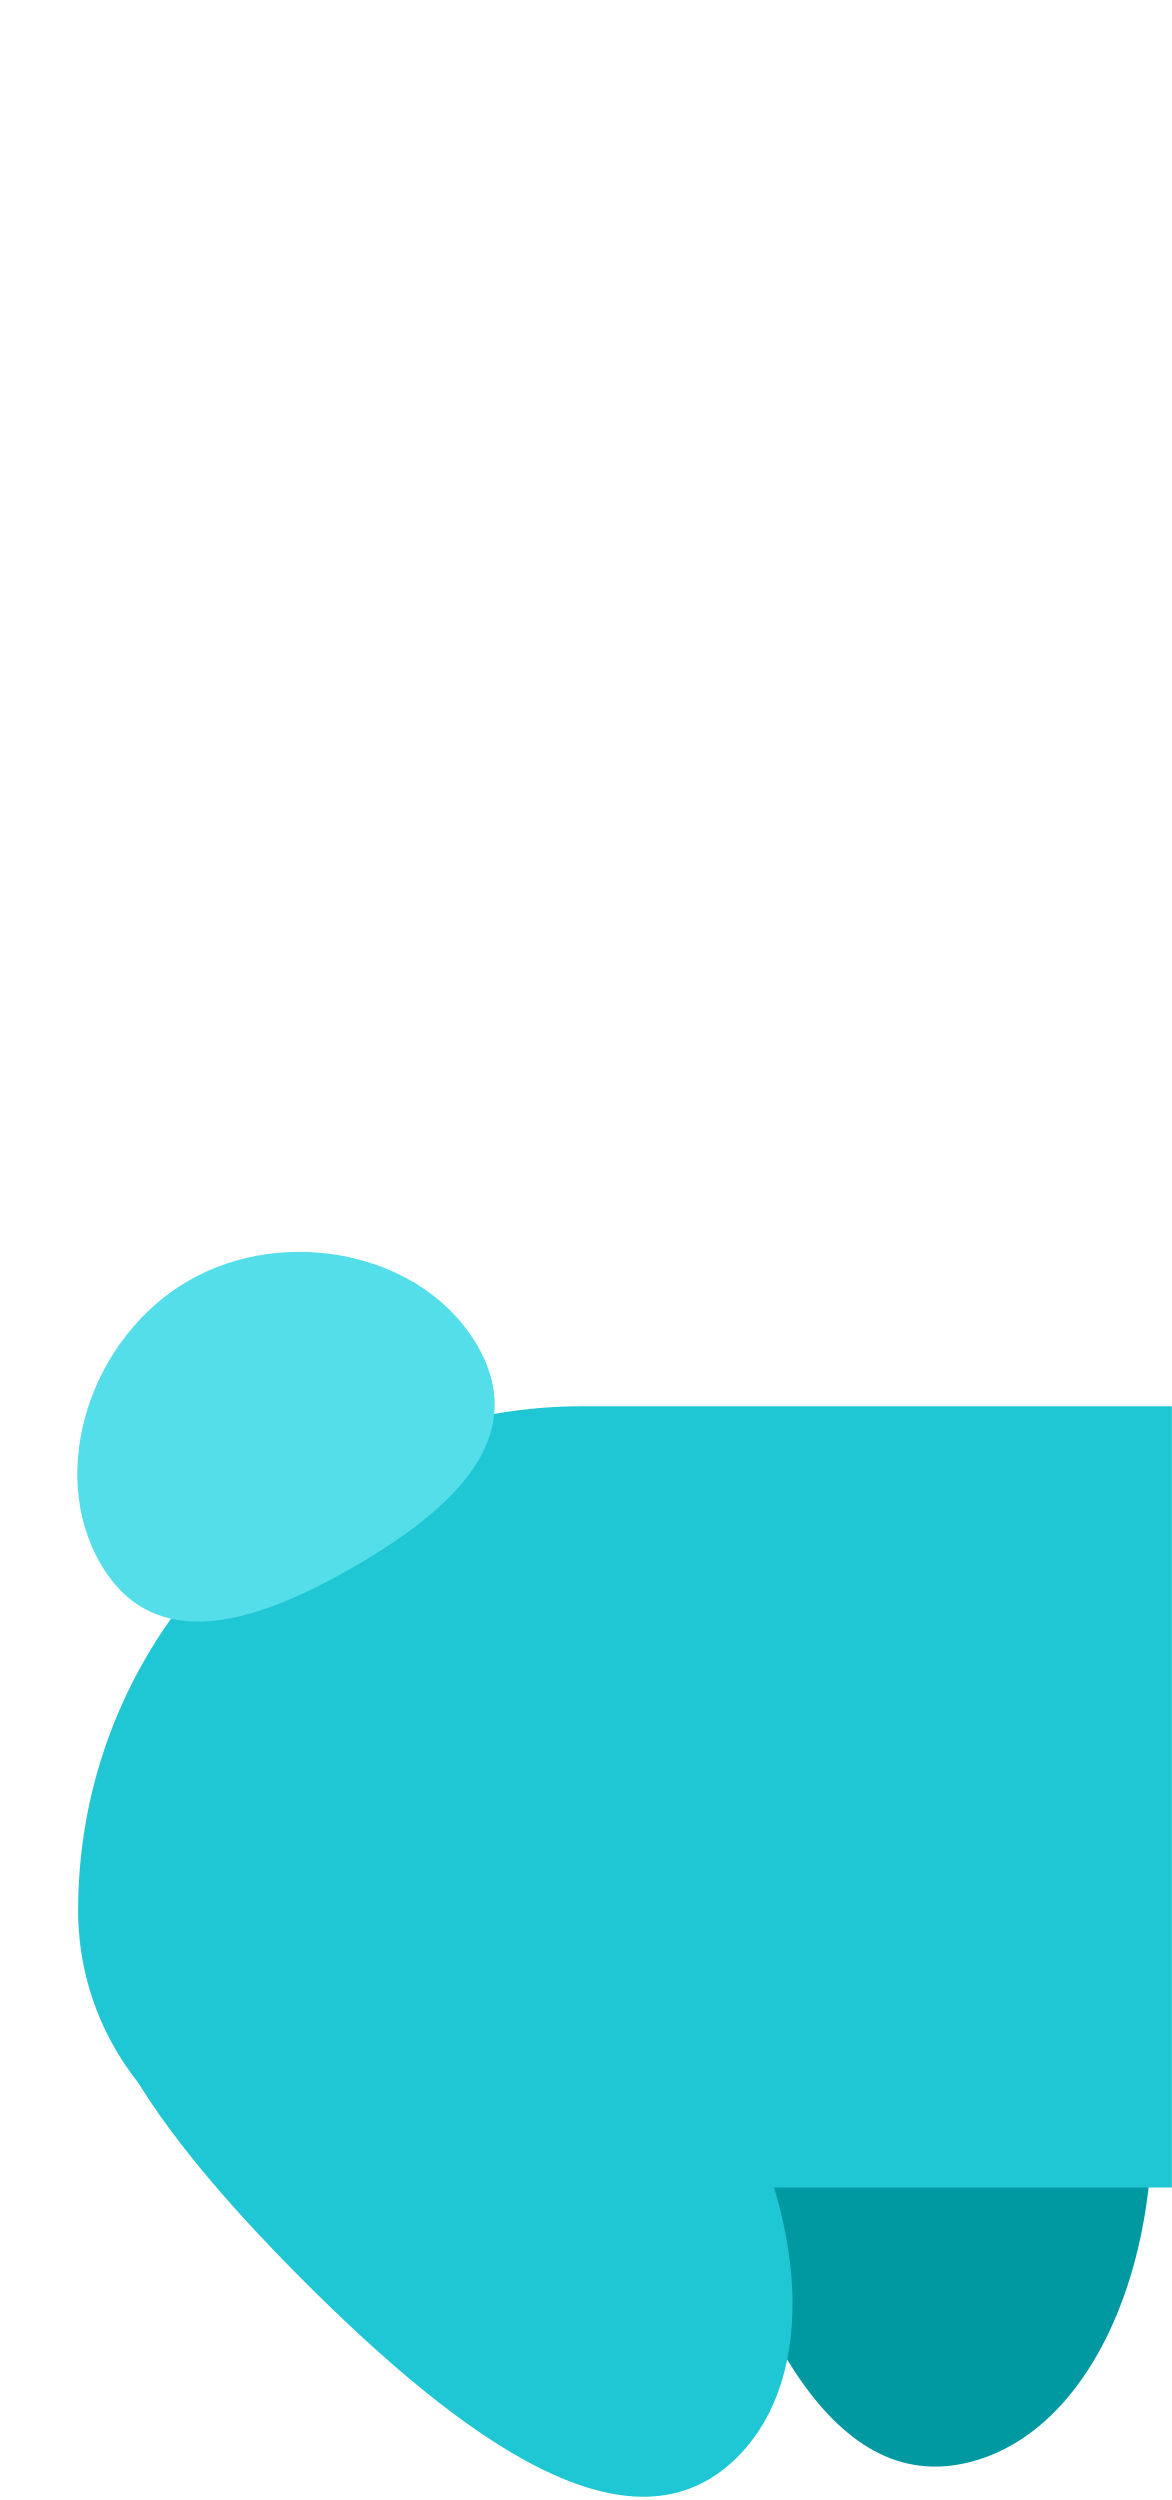
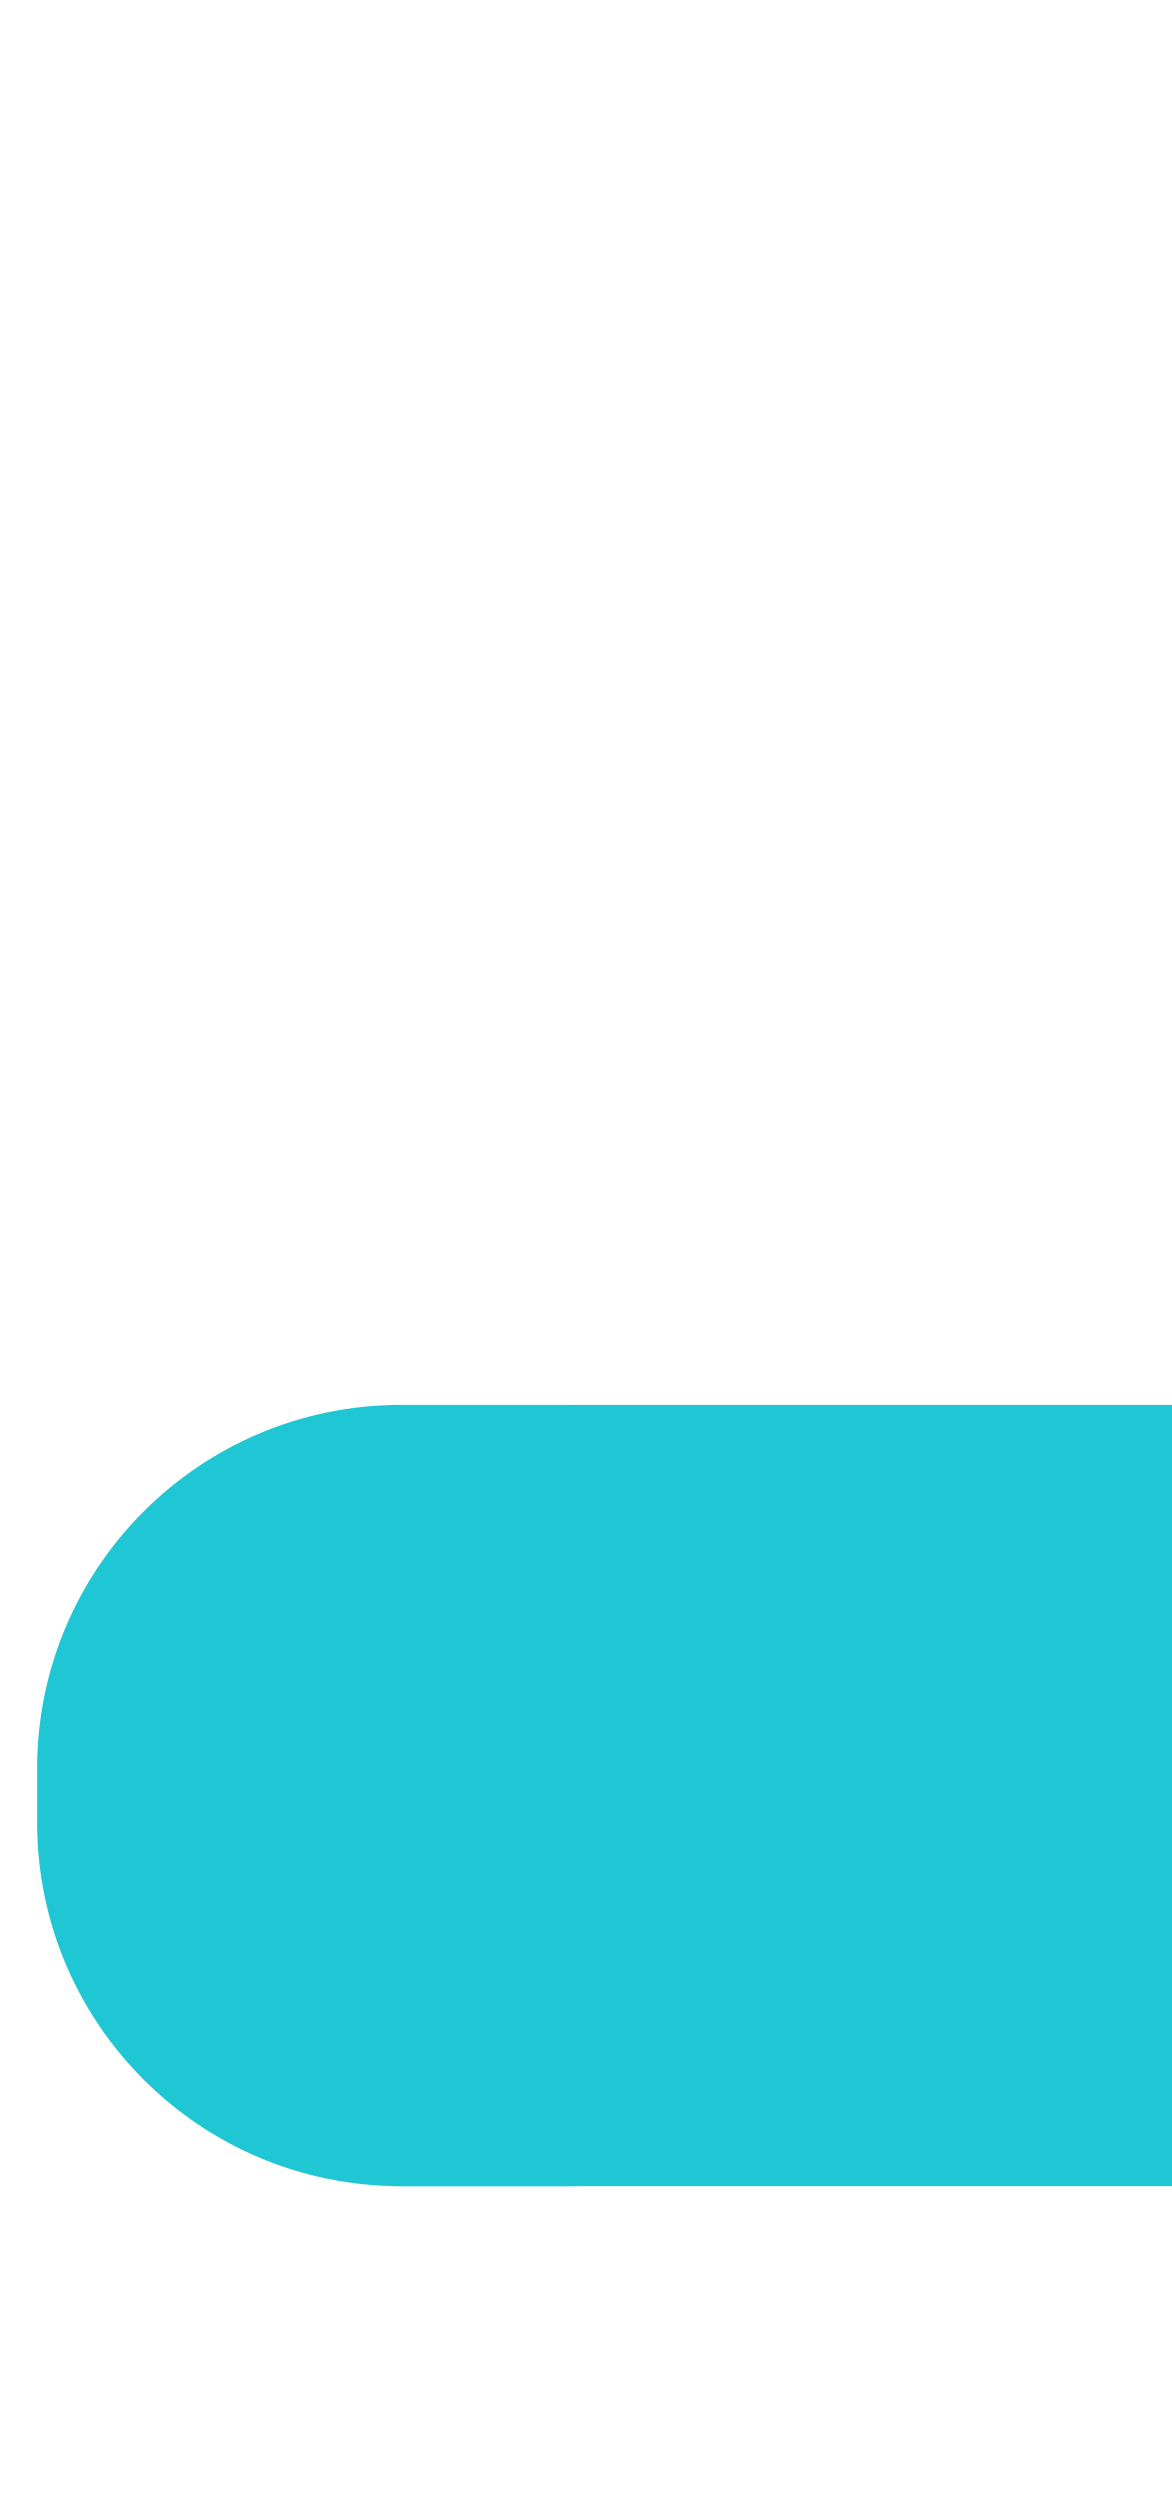
<svg xmlns="http://www.w3.org/2000/svg" width="15" height="32" viewBox="0 0 15 32" fill="none">
-   <path d="M9.588 20.865C7.729 21.363 8.025 24.033 8.764 26.79C9.502 29.546 10.581 32.006 12.44 31.508C14.299 31.01 15.233 28.01 14.495 25.254C13.756 22.498 11.447 20.367 9.588 20.865Z" fill="#0098A1" />
-   <path d="M1 24.452C1 20.889 3.888 18 7.452 18H15V28H4.548C2.589 28 1 26.411 1 24.452Z" fill="#1FC7D4" />
-   <path d="M6.111 17.225C6.797 18.412 5.778 19.334 4.528 20.056C3.278 20.778 1.97 21.199 1.284 20.011C0.599 18.824 1.163 17.115 2.413 16.393C3.663 15.672 5.425 16.037 6.111 17.225Z" fill="#53DEE9" />
-   <path d="M1.647 23.66C0.286 25.021 1.878 27.185 3.895 29.203C5.913 31.221 8.077 32.812 9.438 31.451C10.799 30.091 10.108 27.025 8.091 25.008C6.073 22.99 3.007 22.299 1.647 23.66Z" fill="#1FC7D4" />
+   <rect fill="#1fc7d4" width="11.458" height="10" x="0.475" y="17.983" ry="4.656" />
+   <rect fill="#1fc7d4" width="10" height="10" x="5.017" y="17.983" />
</svg>
